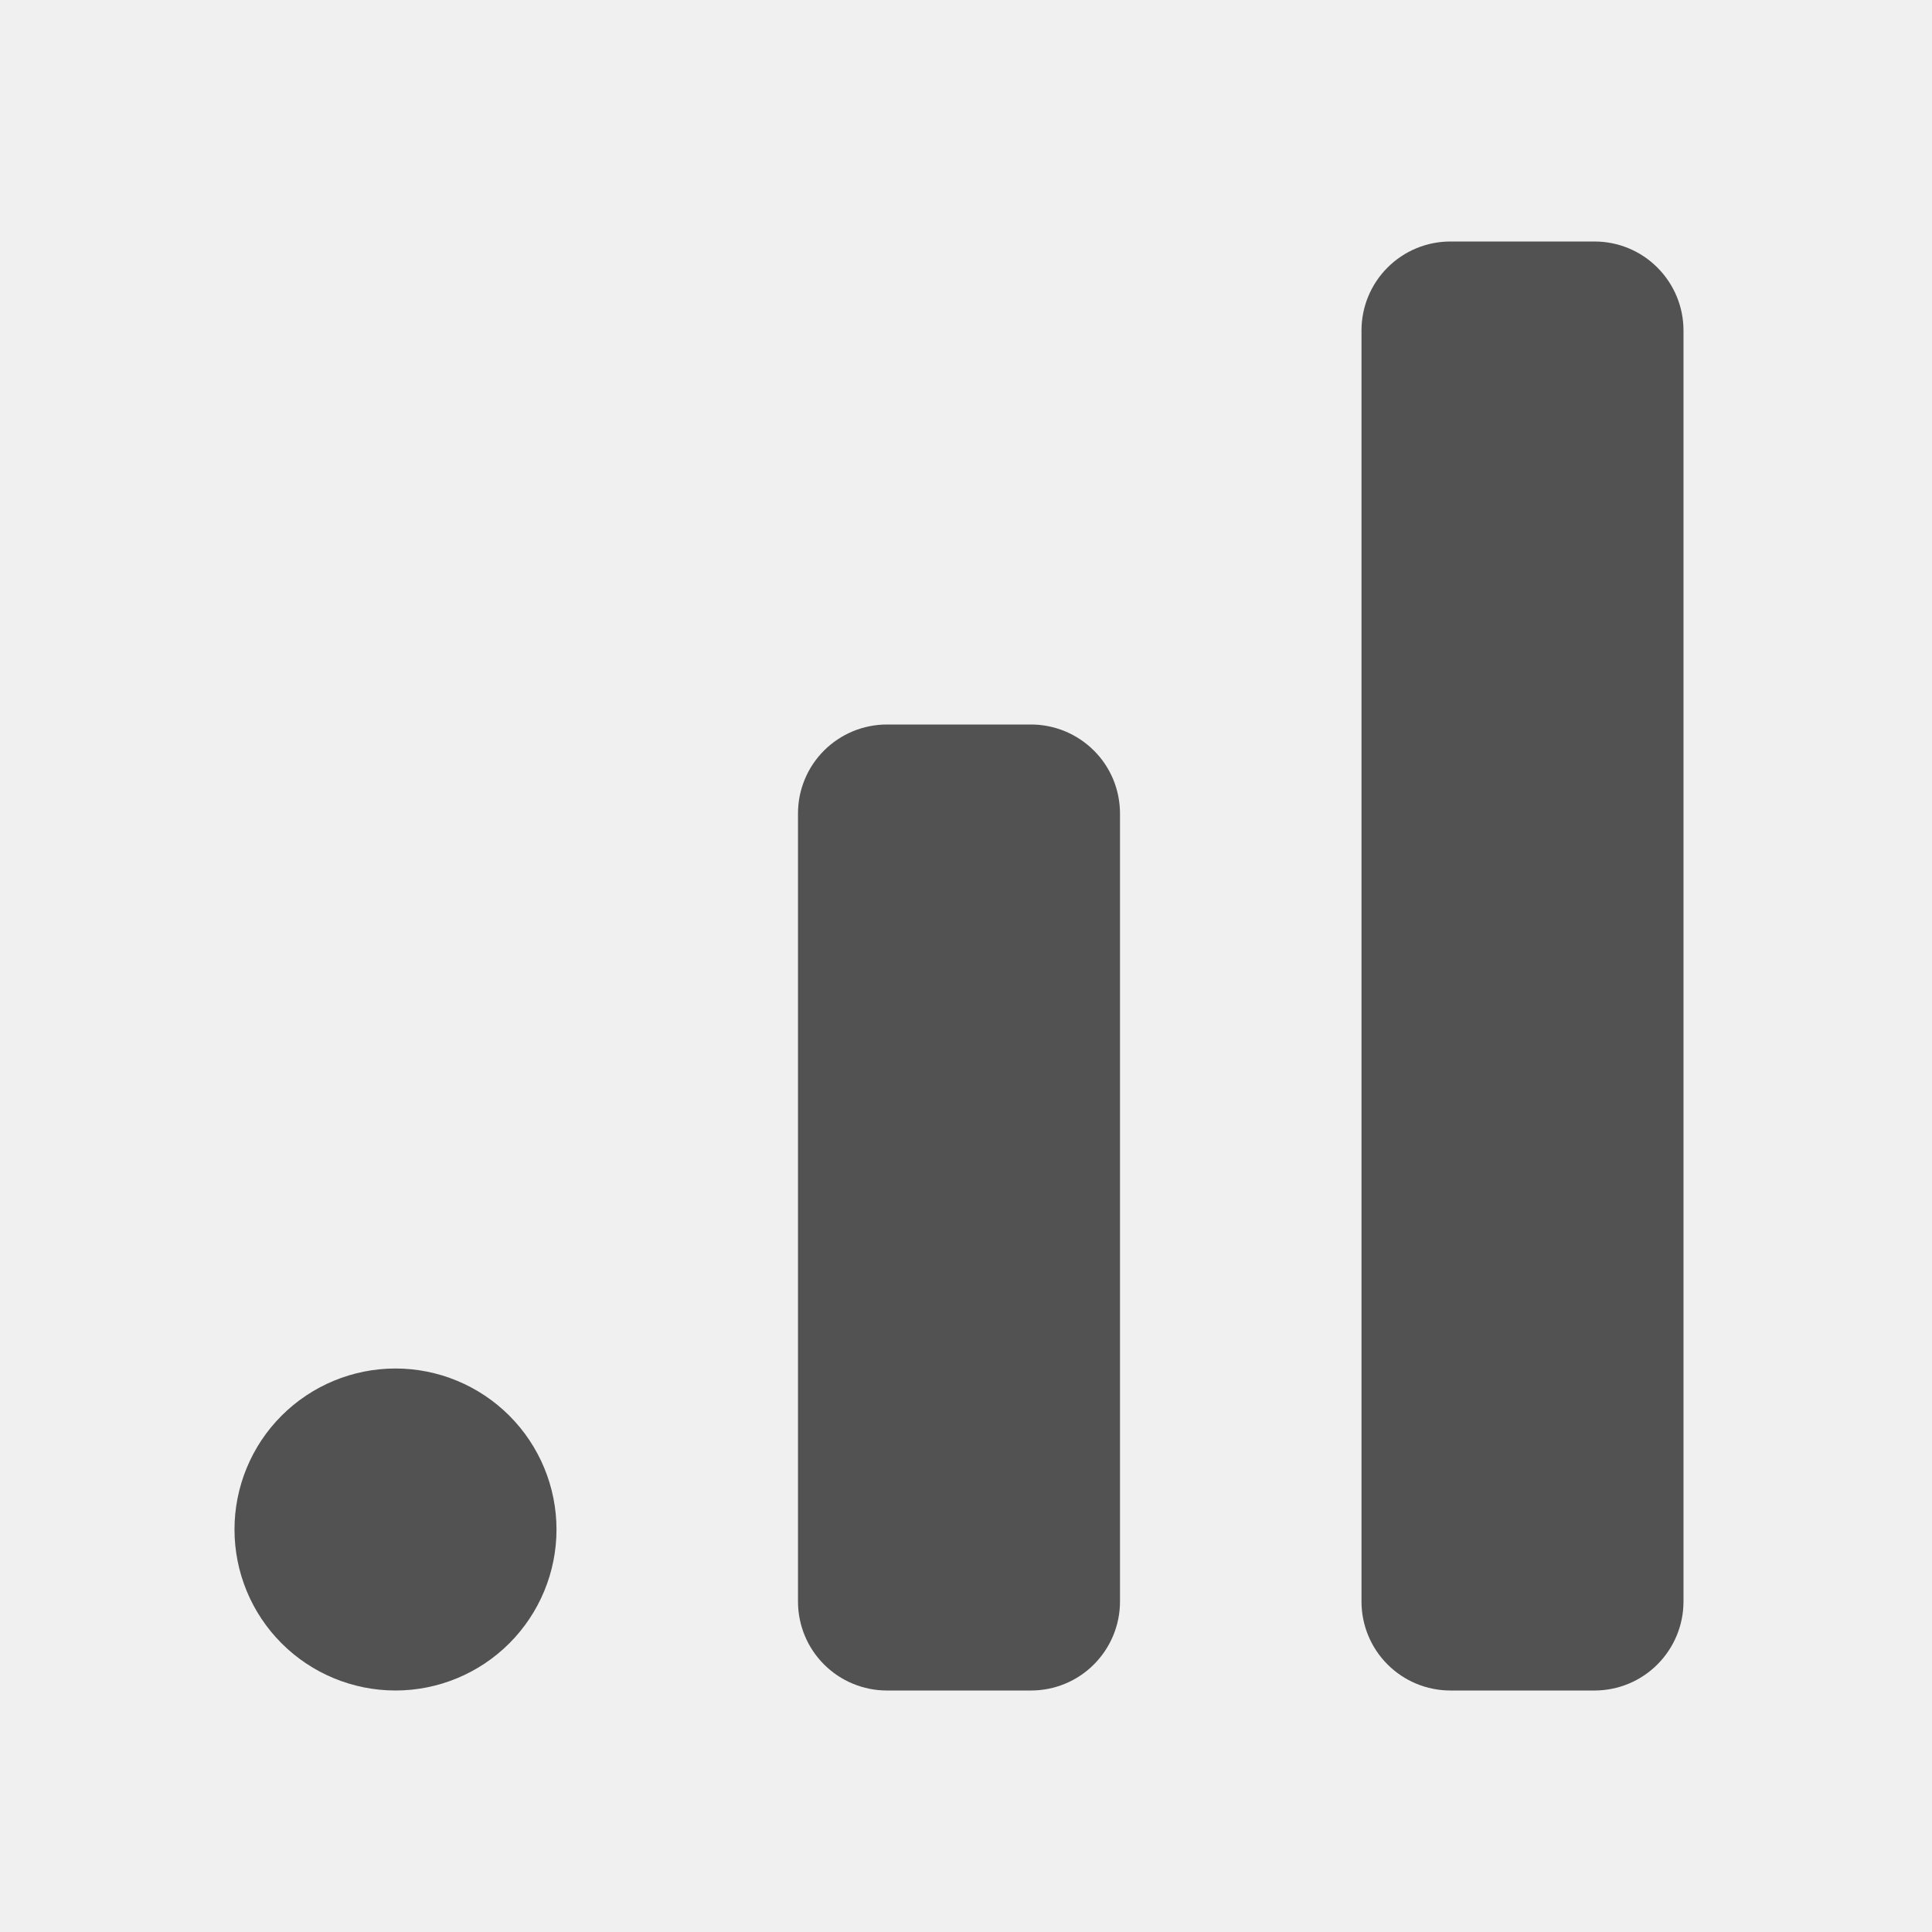
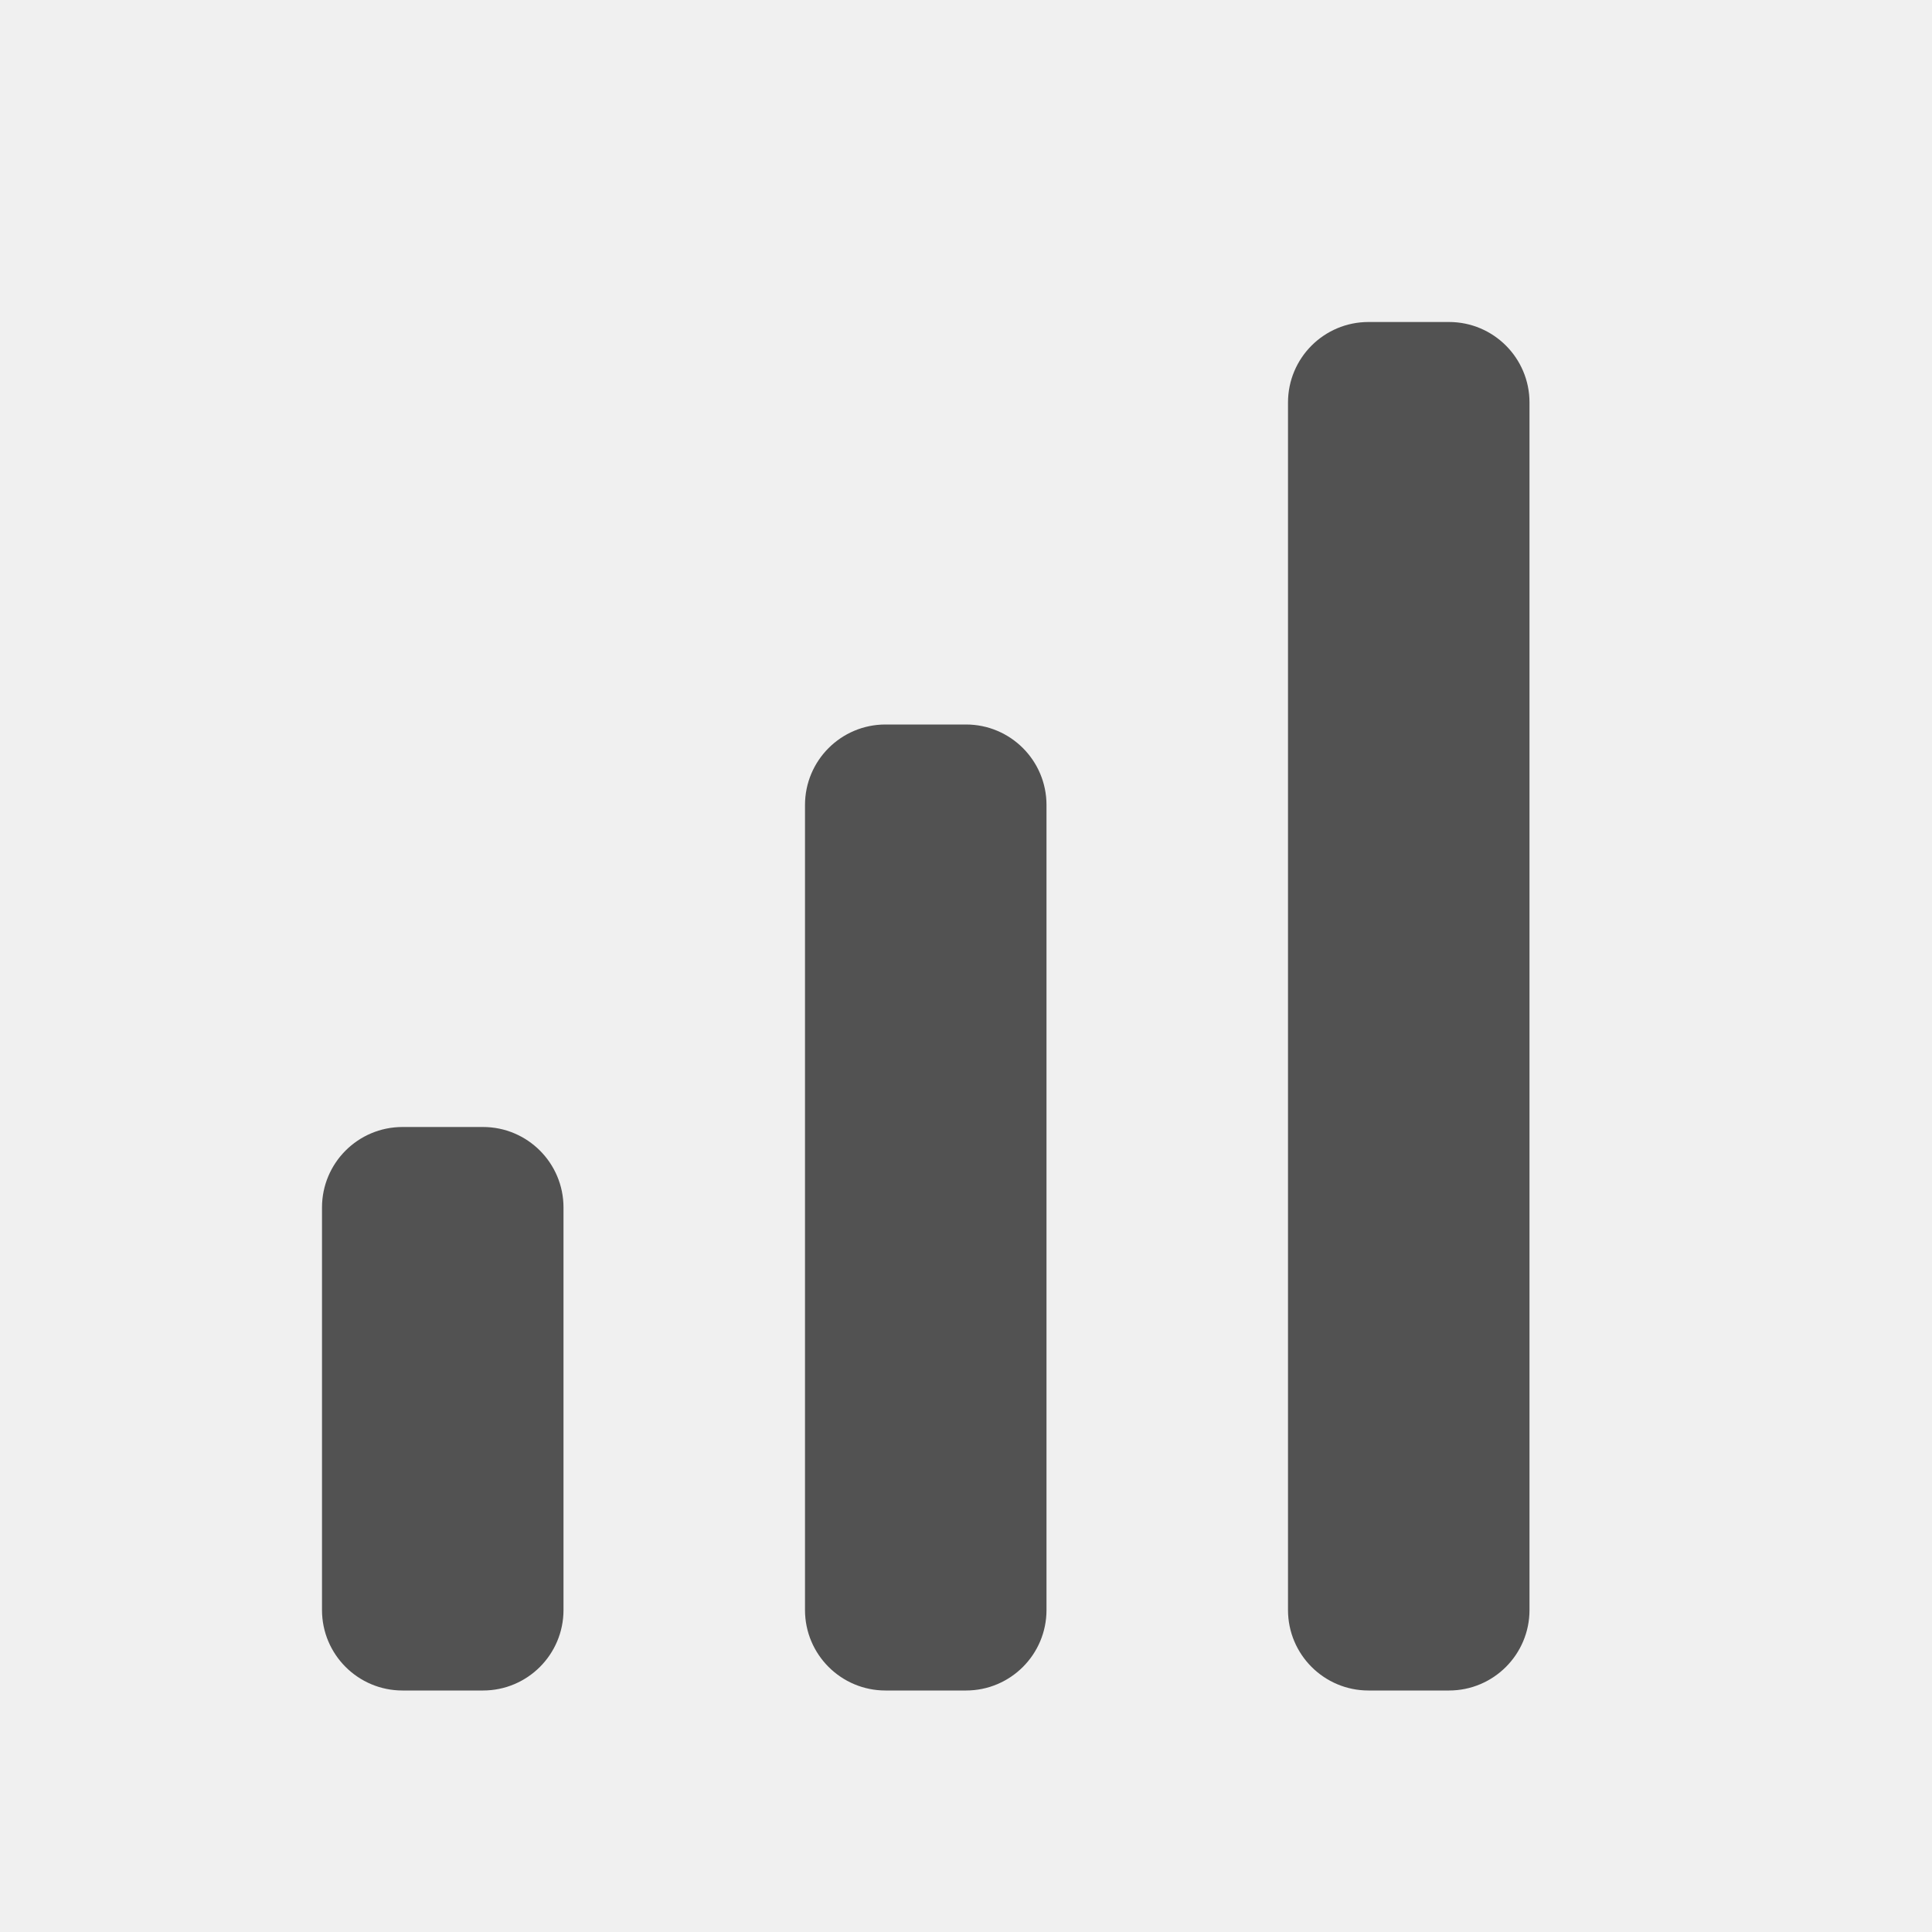
<svg xmlns="http://www.w3.org/2000/svg" width="24" height="24" viewBox="0 0 24 24" fill="none">
-   <g clip-path="url(#clip0_264_1670)">
-     <path d="M9.913 10.105C9.913 9.96 9.941 9.816 9.997 9.682C10.052 9.548 10.134 9.426 10.236 9.324C10.339 9.221 10.461 9.14 10.595 9.084C10.729 9.029 10.873 9 11.018 9H12.808C12.953 9 13.096 9.029 13.23 9.084C13.364 9.14 13.486 9.221 13.589 9.324C13.692 9.426 13.773 9.548 13.829 9.682C13.884 9.816 13.913 9.96 13.913 10.105V19.895C13.913 20.188 13.796 20.469 13.589 20.676C13.382 20.884 13.101 21 12.808 21H11.018C10.725 21 10.444 20.884 10.236 20.676C10.029 20.469 9.913 20.188 9.913 19.895V10.105Z" fill="#525252" />
-     <path d="M16.913 4.105C16.913 3.812 17.029 3.531 17.236 3.324C17.444 3.116 17.724 3 18.018 3H19.808C20.101 3 20.382 3.116 20.589 3.324C20.796 3.531 20.913 3.812 20.913 4.105V19.895C20.913 20.188 20.796 20.469 20.589 20.676C20.382 20.884 20.101 21 19.808 21H18.018C17.724 21 17.444 20.884 17.236 20.676C17.029 20.469 16.913 20.188 16.913 19.895V4.105Z" fill="#525252" />
-     <path d="M2.913 19C2.913 19.53 3.123 20.039 3.498 20.414C3.873 20.789 4.382 21 4.913 21C5.443 21 5.952 20.789 6.327 20.414C6.702 20.039 6.913 19.53 6.913 19C6.913 18.47 6.702 17.961 6.327 17.586C5.952 17.211 5.443 17 4.913 17C4.382 17 3.873 17.211 3.498 17.586C3.123 17.961 2.913 18.47 2.913 19Z" fill="#525252" />
-   </g>
-   <defs>
-     <clipPath id="clip0_264_1670">
-       <rect width="24" height="24" fill="white" />
-     </clipPath>
-   </defs>
+   <rect x="4" y="14" width="3" height="7" rx="1" fill="#525252" />
+   <rect x="10" y="9" width="3" height="12" rx="1" fill="#525252" />
+   <rect x="16" y="4" width="3" height="17" rx="1" fill="#525252" />
</svg>
